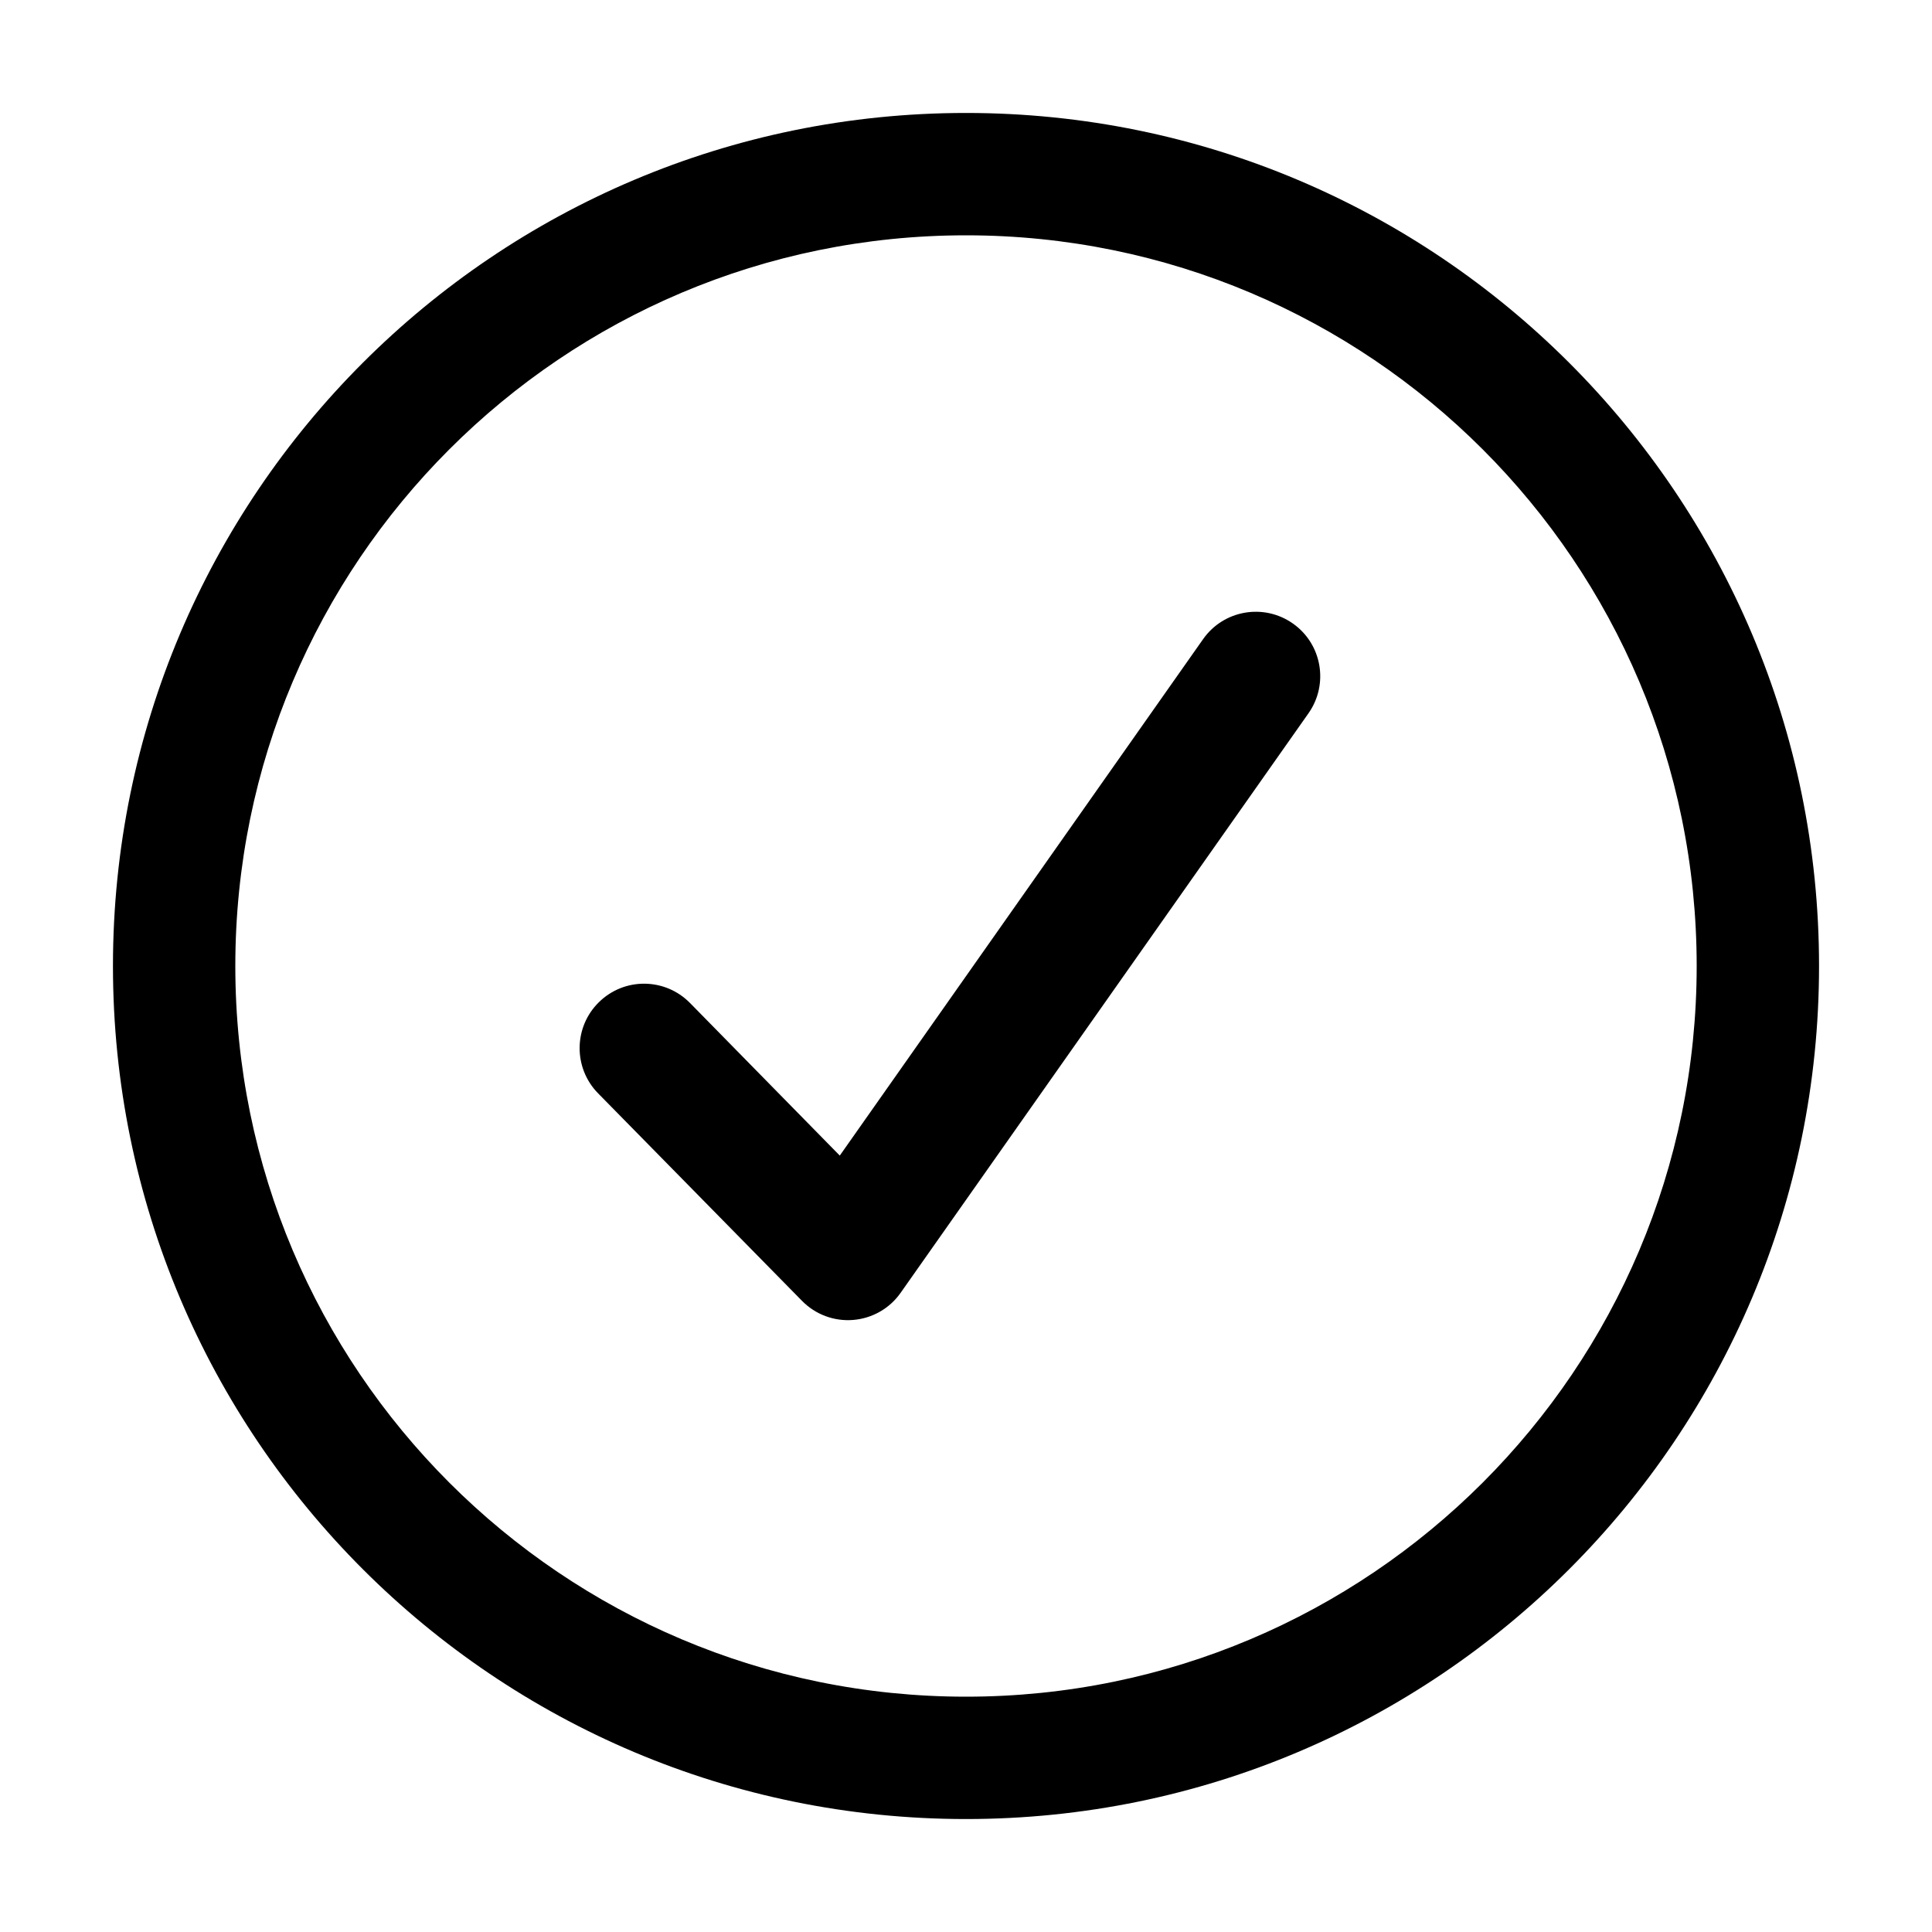
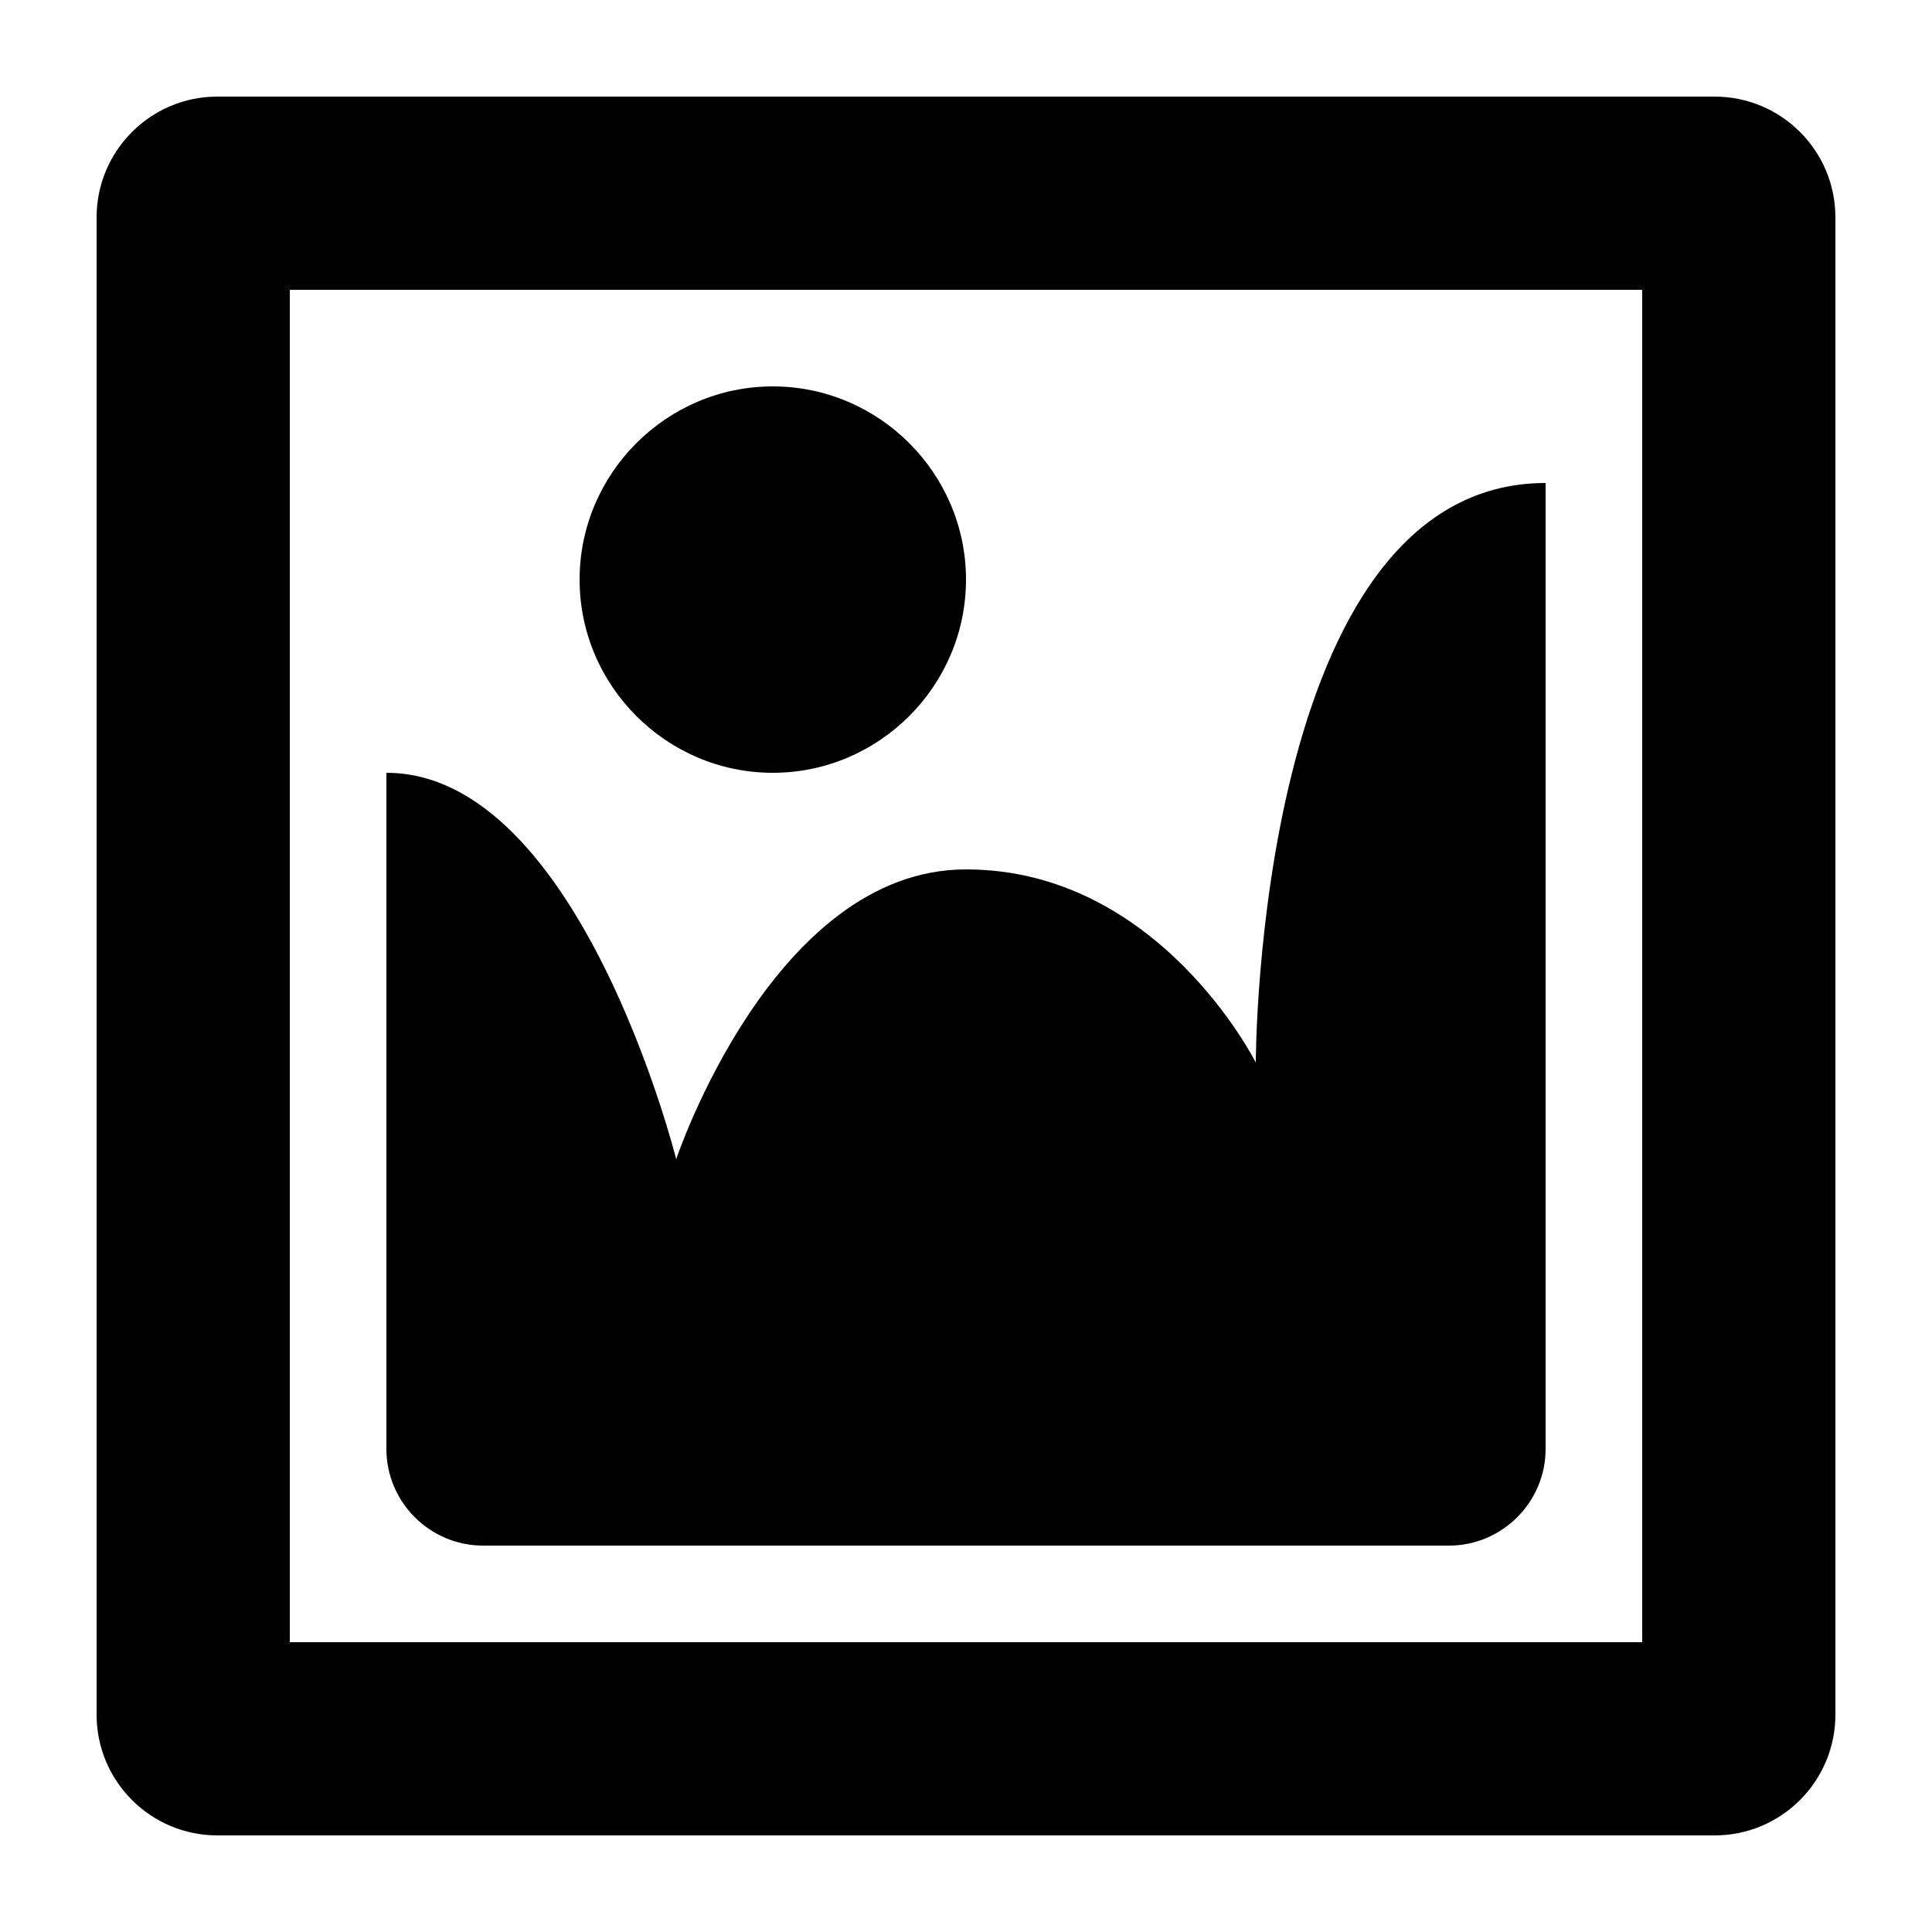
- <svg xmlns="http://www.w3.org/2000/svg" width="15" height="15" viewBox="0 0 15 15" fill="none">
-   <path fill-rule="evenodd" clip-rule="evenodd" d="M7.5 0.877C3.842 0.877 0.877 3.842 0.877 7.5C0.877 11.158 3.842 14.123 7.5 14.123C11.158 14.123 14.123 11.158 14.123 7.5C14.123 3.842 11.158 0.877 7.5 0.877ZM1.827 7.5C1.827 4.367 4.367 1.827 7.5 1.827C10.633 1.827 13.173 4.367 13.173 7.5C13.173 10.633 10.633 13.173 7.5 13.173C4.367 13.173 1.827 10.633 1.827 7.5ZM10.159 5.538C10.318 5.312 10.264 5 10.038 4.841C9.812 4.682 9.5 4.736 9.341 4.962L6.52 8.972L5.357 7.787C5.163 7.59 4.847 7.587 4.65 7.781C4.453 7.974 4.45 8.291 4.643 8.488L6.227 10.1C6.331 10.206 6.476 10.26 6.624 10.248C6.772 10.236 6.907 10.159 6.992 10.038L10.159 5.538Z" fill="currentColor" />
+ <svg xmlns="http://www.w3.org/2000/svg" aria-hidden="true" role="img" width="1em" height="1em" preserveAspectRatio="xMidYMid meet" viewBox="0 0 20 20">
+   <path fill="currentColor" d="M2.25 1h15.5c.69 0 1.25.56 1.25 1.25v15.5c0 .69-.56 1.25-1.25 1.25H2.25C1.56 19 1 18.44 1 17.75V2.25C1 1.56 1.56 1 2.25 1zM17 17V3H3v14h14zM10 6c0-1.1-.9-2-2-2s-2 .9-2 2s.9 2 2 2s2-.9 2-2zm3 5s0-6 3-6v10c0 .55-.45 1-1 1H5c-.55 0-1-.45-1-1V8c2 0 3 4 3 4s1-3 3-3s3 2 3 2z" />
</svg>
